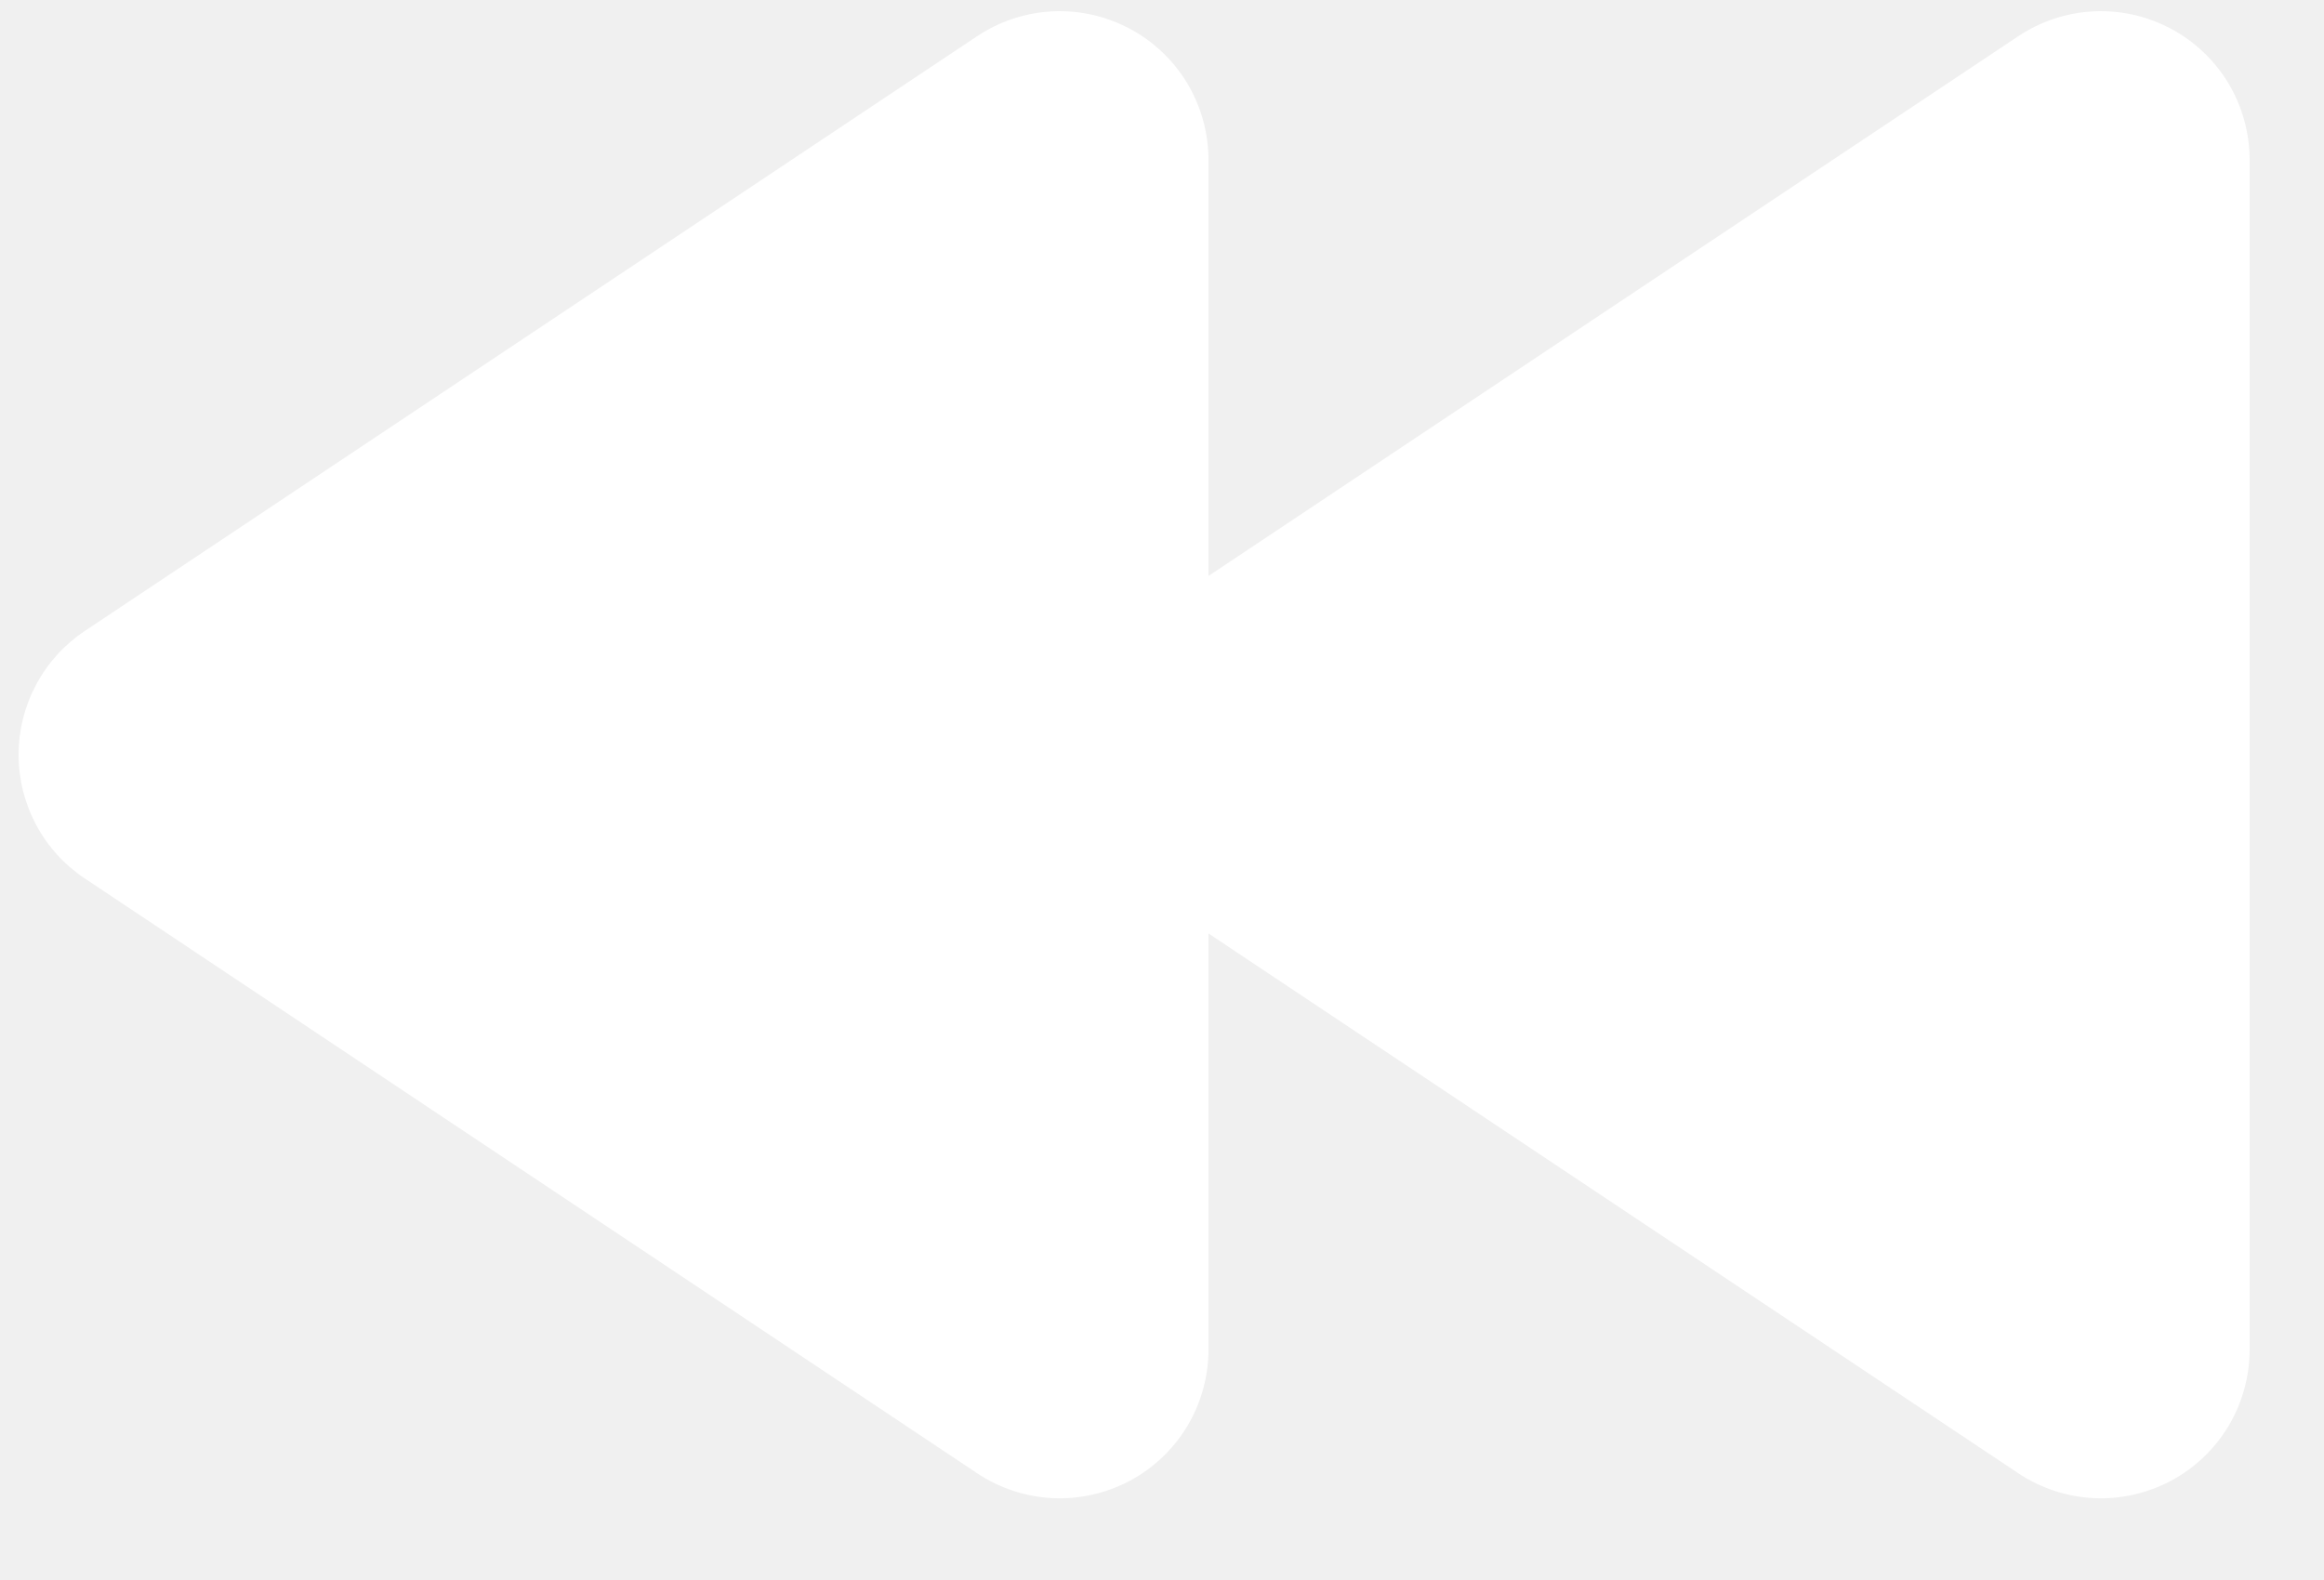
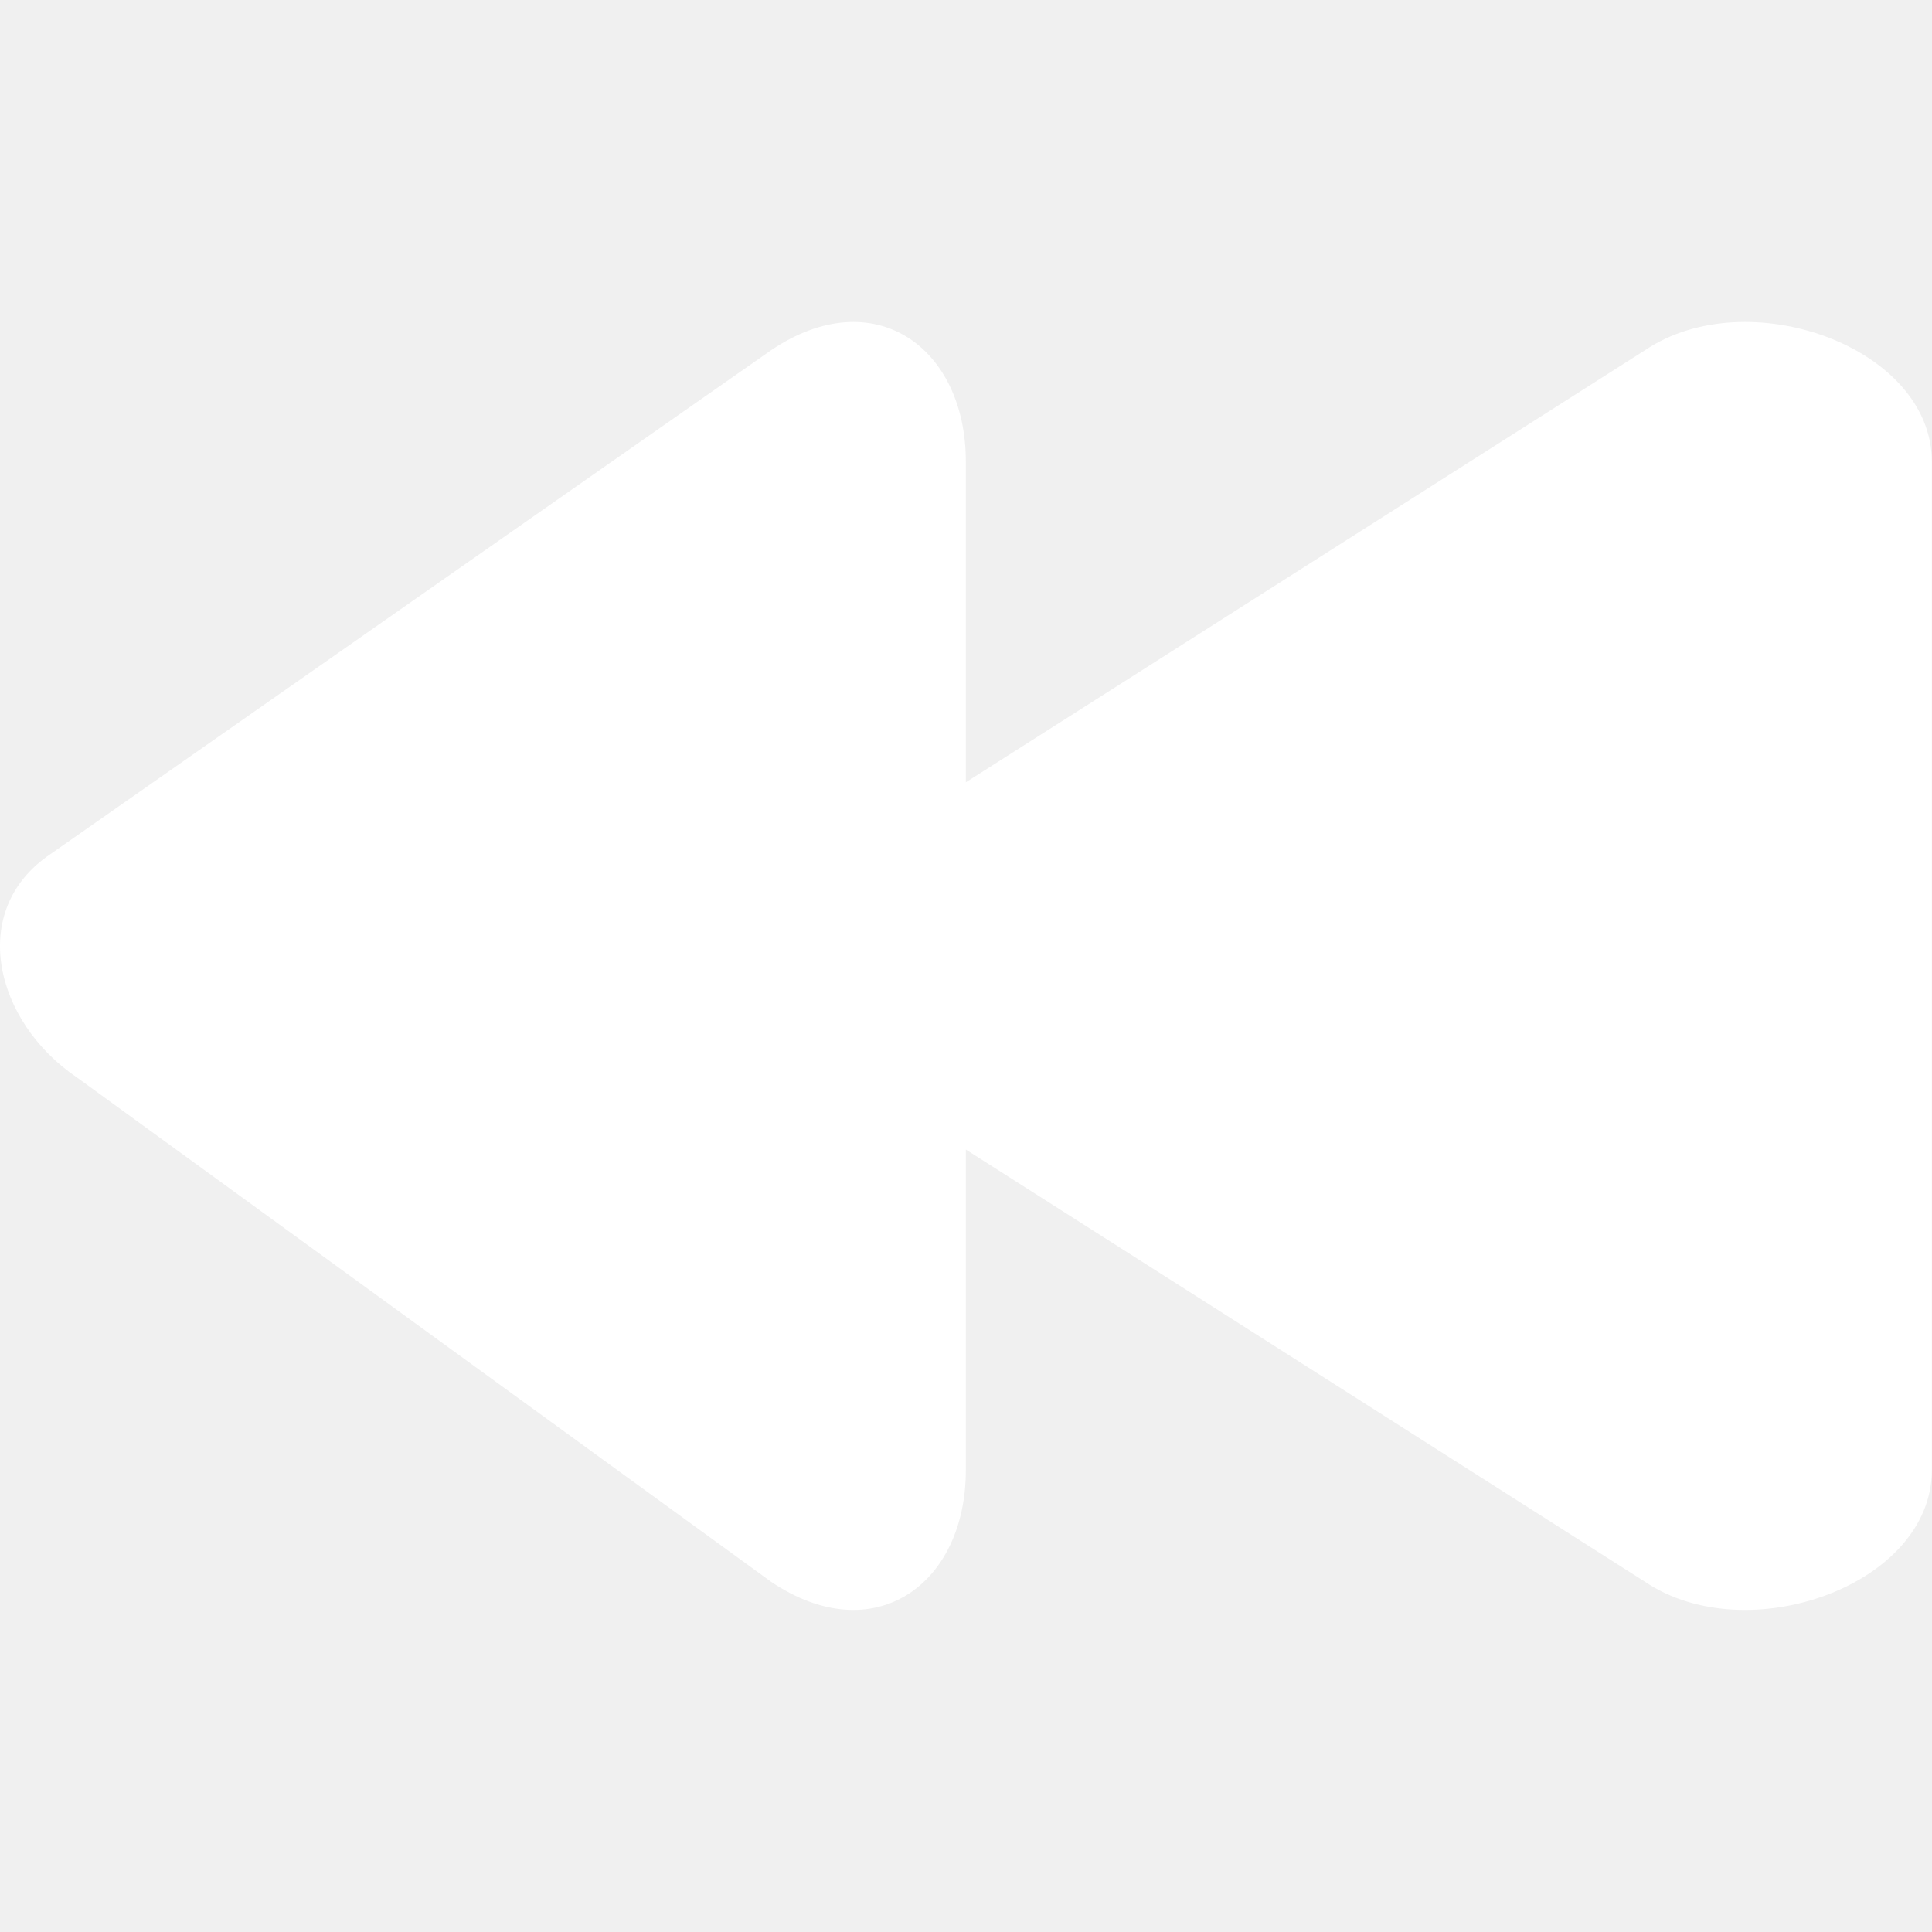
- <svg xmlns="http://www.w3.org/2000/svg" width="25" height="17" viewBox="0 0 25 17" fill="none">
-   <path d="M21.712 0.389C21.953 0.229 22.233 0.136 22.522 0.122C22.812 0.108 23.099 0.173 23.355 0.31C23.61 0.446 23.824 0.65 23.973 0.898C24.121 1.147 24.2 1.431 24.2 1.721V14.521C24.2 14.81 24.121 15.095 23.973 15.343C23.824 15.591 23.61 15.795 23.355 15.932C23.099 16.068 22.812 16.133 22.522 16.119C22.233 16.105 21.953 16.012 21.712 15.852L13 10.044V14.521C13 14.81 12.921 15.095 12.773 15.343C12.624 15.591 12.41 15.795 12.155 15.932C11.899 16.068 11.612 16.133 11.322 16.119C11.033 16.105 10.753 16.012 10.512 15.852L0.912 9.452C0.693 9.306 0.513 9.108 0.389 8.875C0.265 8.643 0.2 8.384 0.2 8.121C0.2 7.857 0.265 7.598 0.389 7.366C0.513 7.133 0.693 6.935 0.912 6.789L10.512 0.389C10.753 0.229 11.033 0.136 11.322 0.122C11.612 0.108 11.899 0.173 12.155 0.31C12.41 0.446 12.624 0.65 12.773 0.898C12.921 1.147 13 1.431 13 1.721V6.197L21.712 0.389Z" fill="white" />
+ <svg xmlns="http://www.w3.org/2000/svg" width="100%" height="100%" viewBox="0 -2 12 12" version="1.1">
+   <defs>
+ 
+ </defs>
+   <g id="Page-1" stroke="none" stroke-width="1" fill="#ffffff" fill-rule="evenodd">
+     <g id="Dribbble-Light-Preview" transform="translate(-104, -3805)" fill="#ffffff">
+       <g id="icons" transform="translate(56, 160)">
+         <path d="M59.999,3645.868 L59.999,3652.131 C59.999,3652.845 58.854,3653.253 58.218,3652.825 L53.999,3650.14 L53.999,3652.131 C53.999,3652.845 53.426,3653.253 52.79,3652.825 L48.479,3649.693 C47.965,3649.346 47.798,3648.653 48.312,3648.306 L52.79,3645.175 C53.426,3644.746 53.999,3645.154 53.999,3645.868 L53.999,3647.859 L58.218,3645.175 C58.854,3644.746 59.999,3645.154 59.999,3645.868" id="previous-[#999]">
+ 
+ </path>
+       </g>
+     </g>
+   </g>
</svg>
